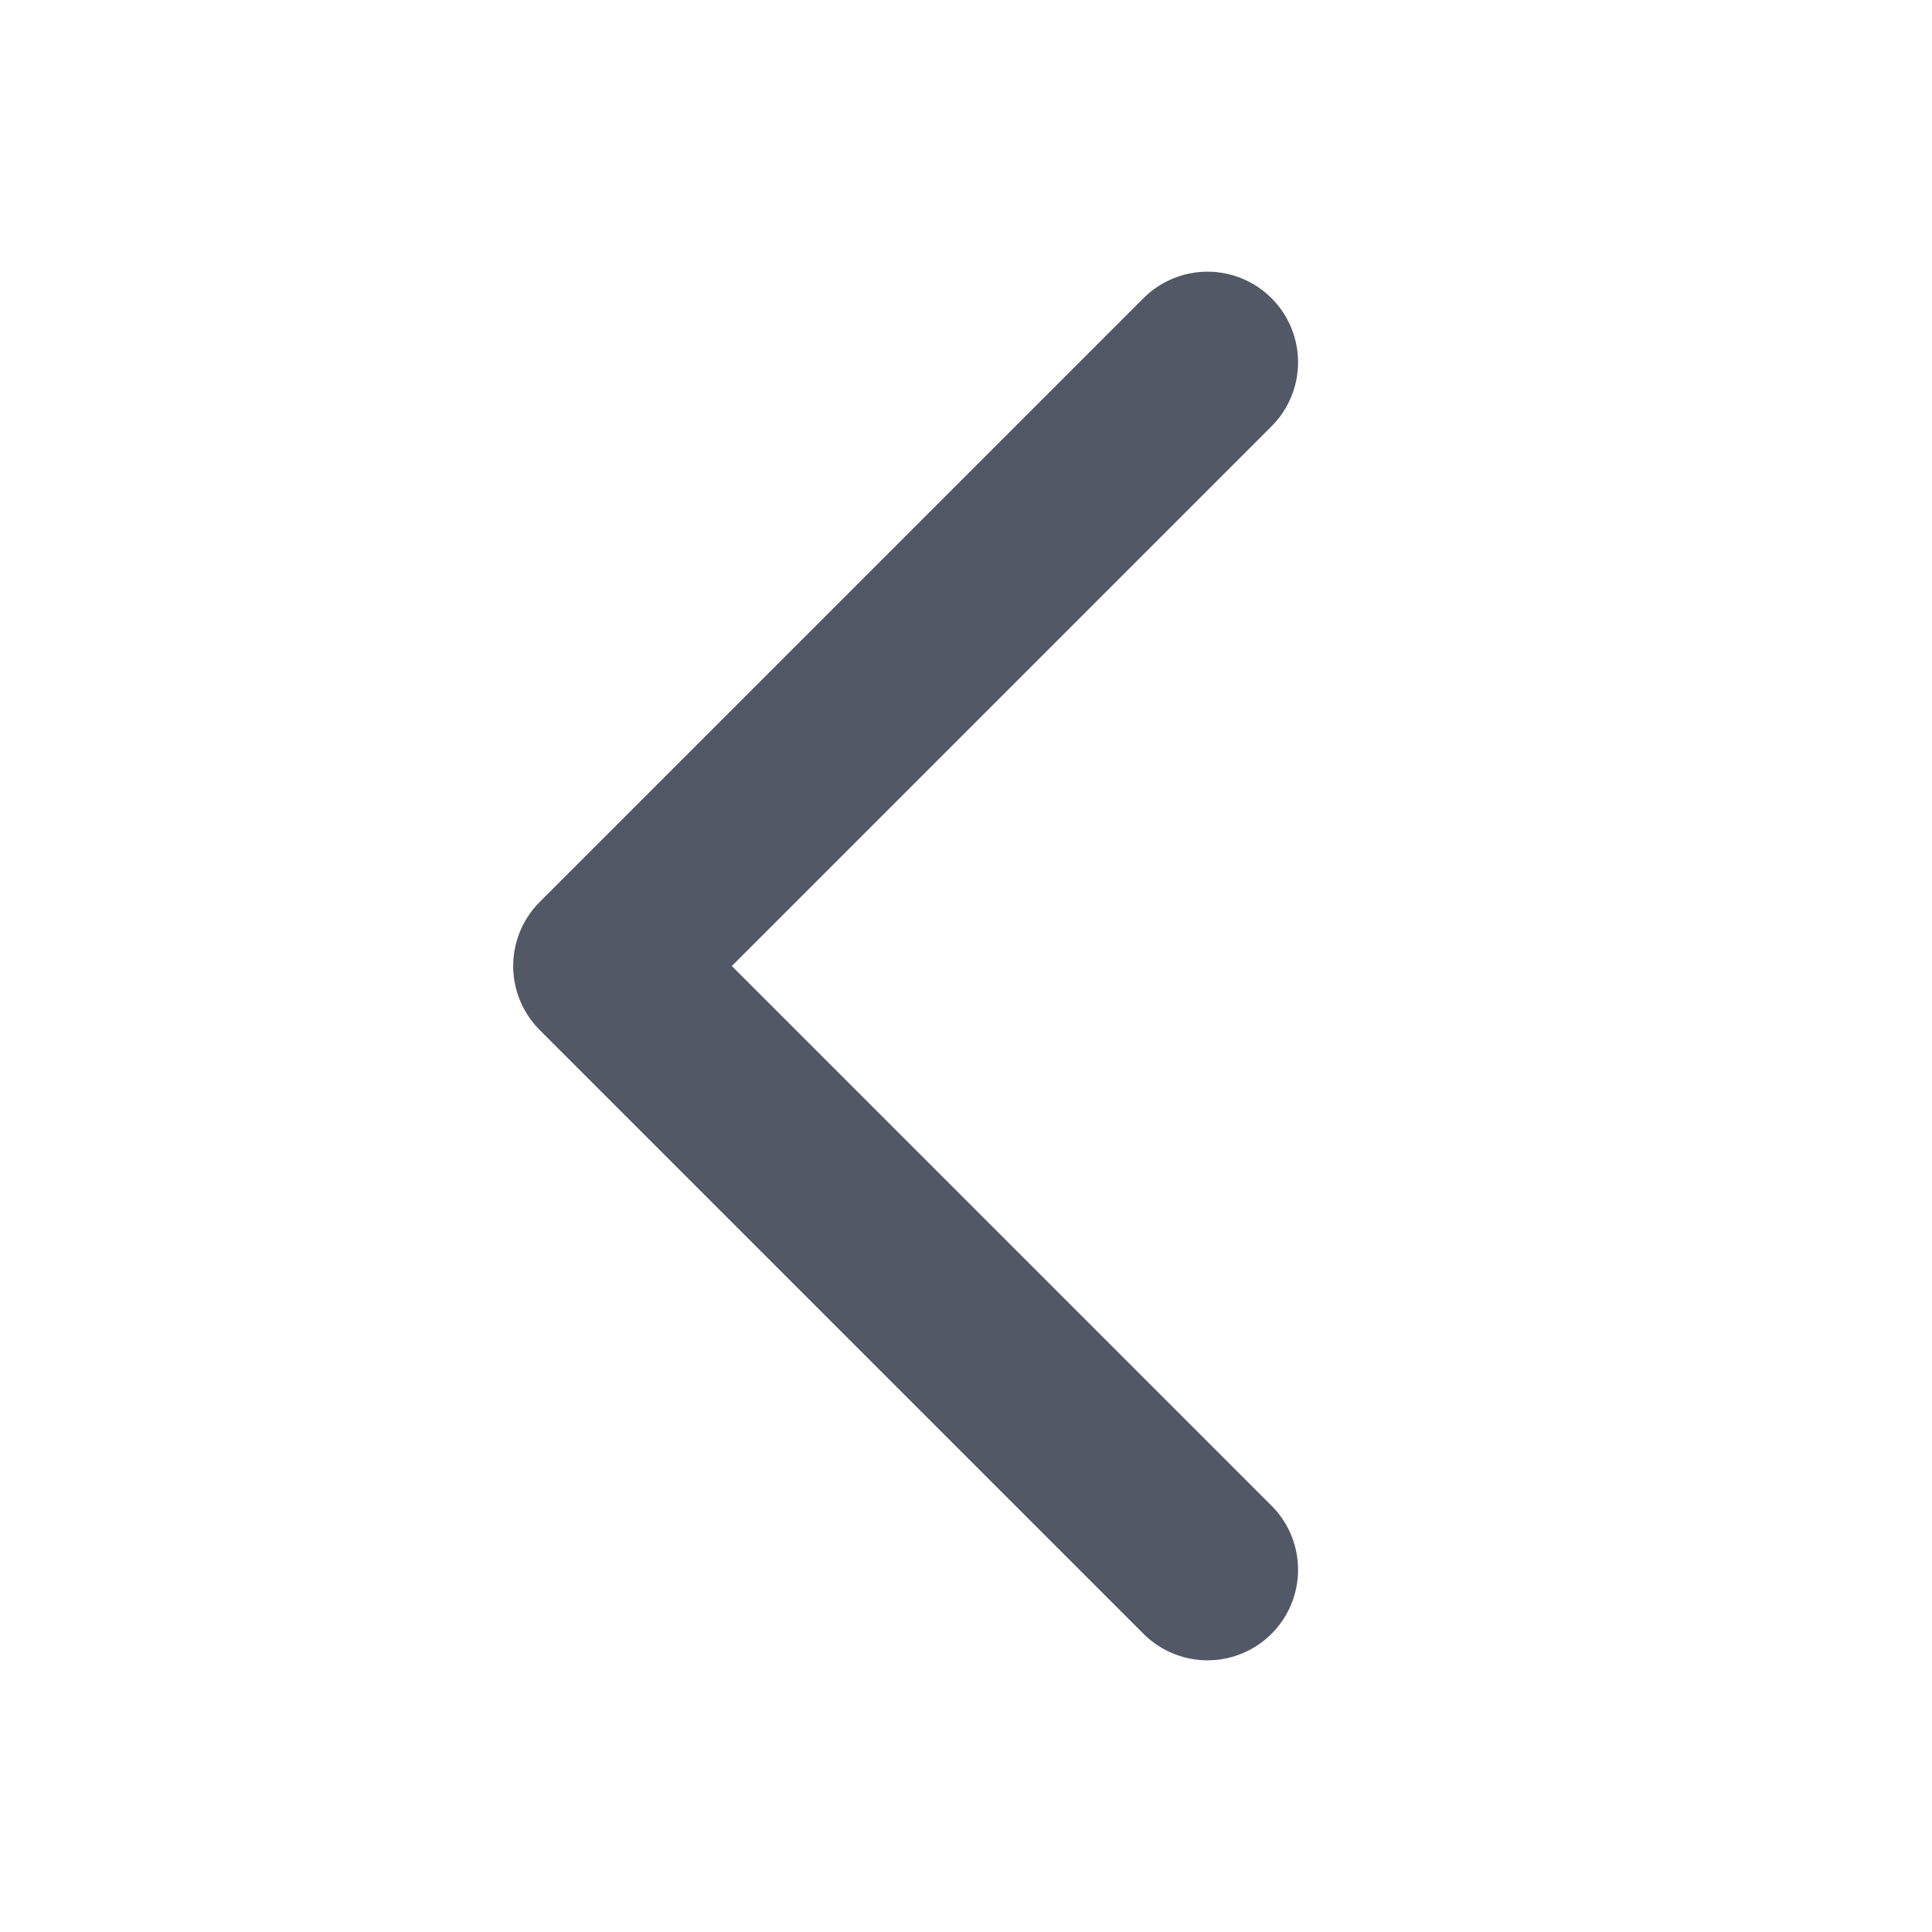
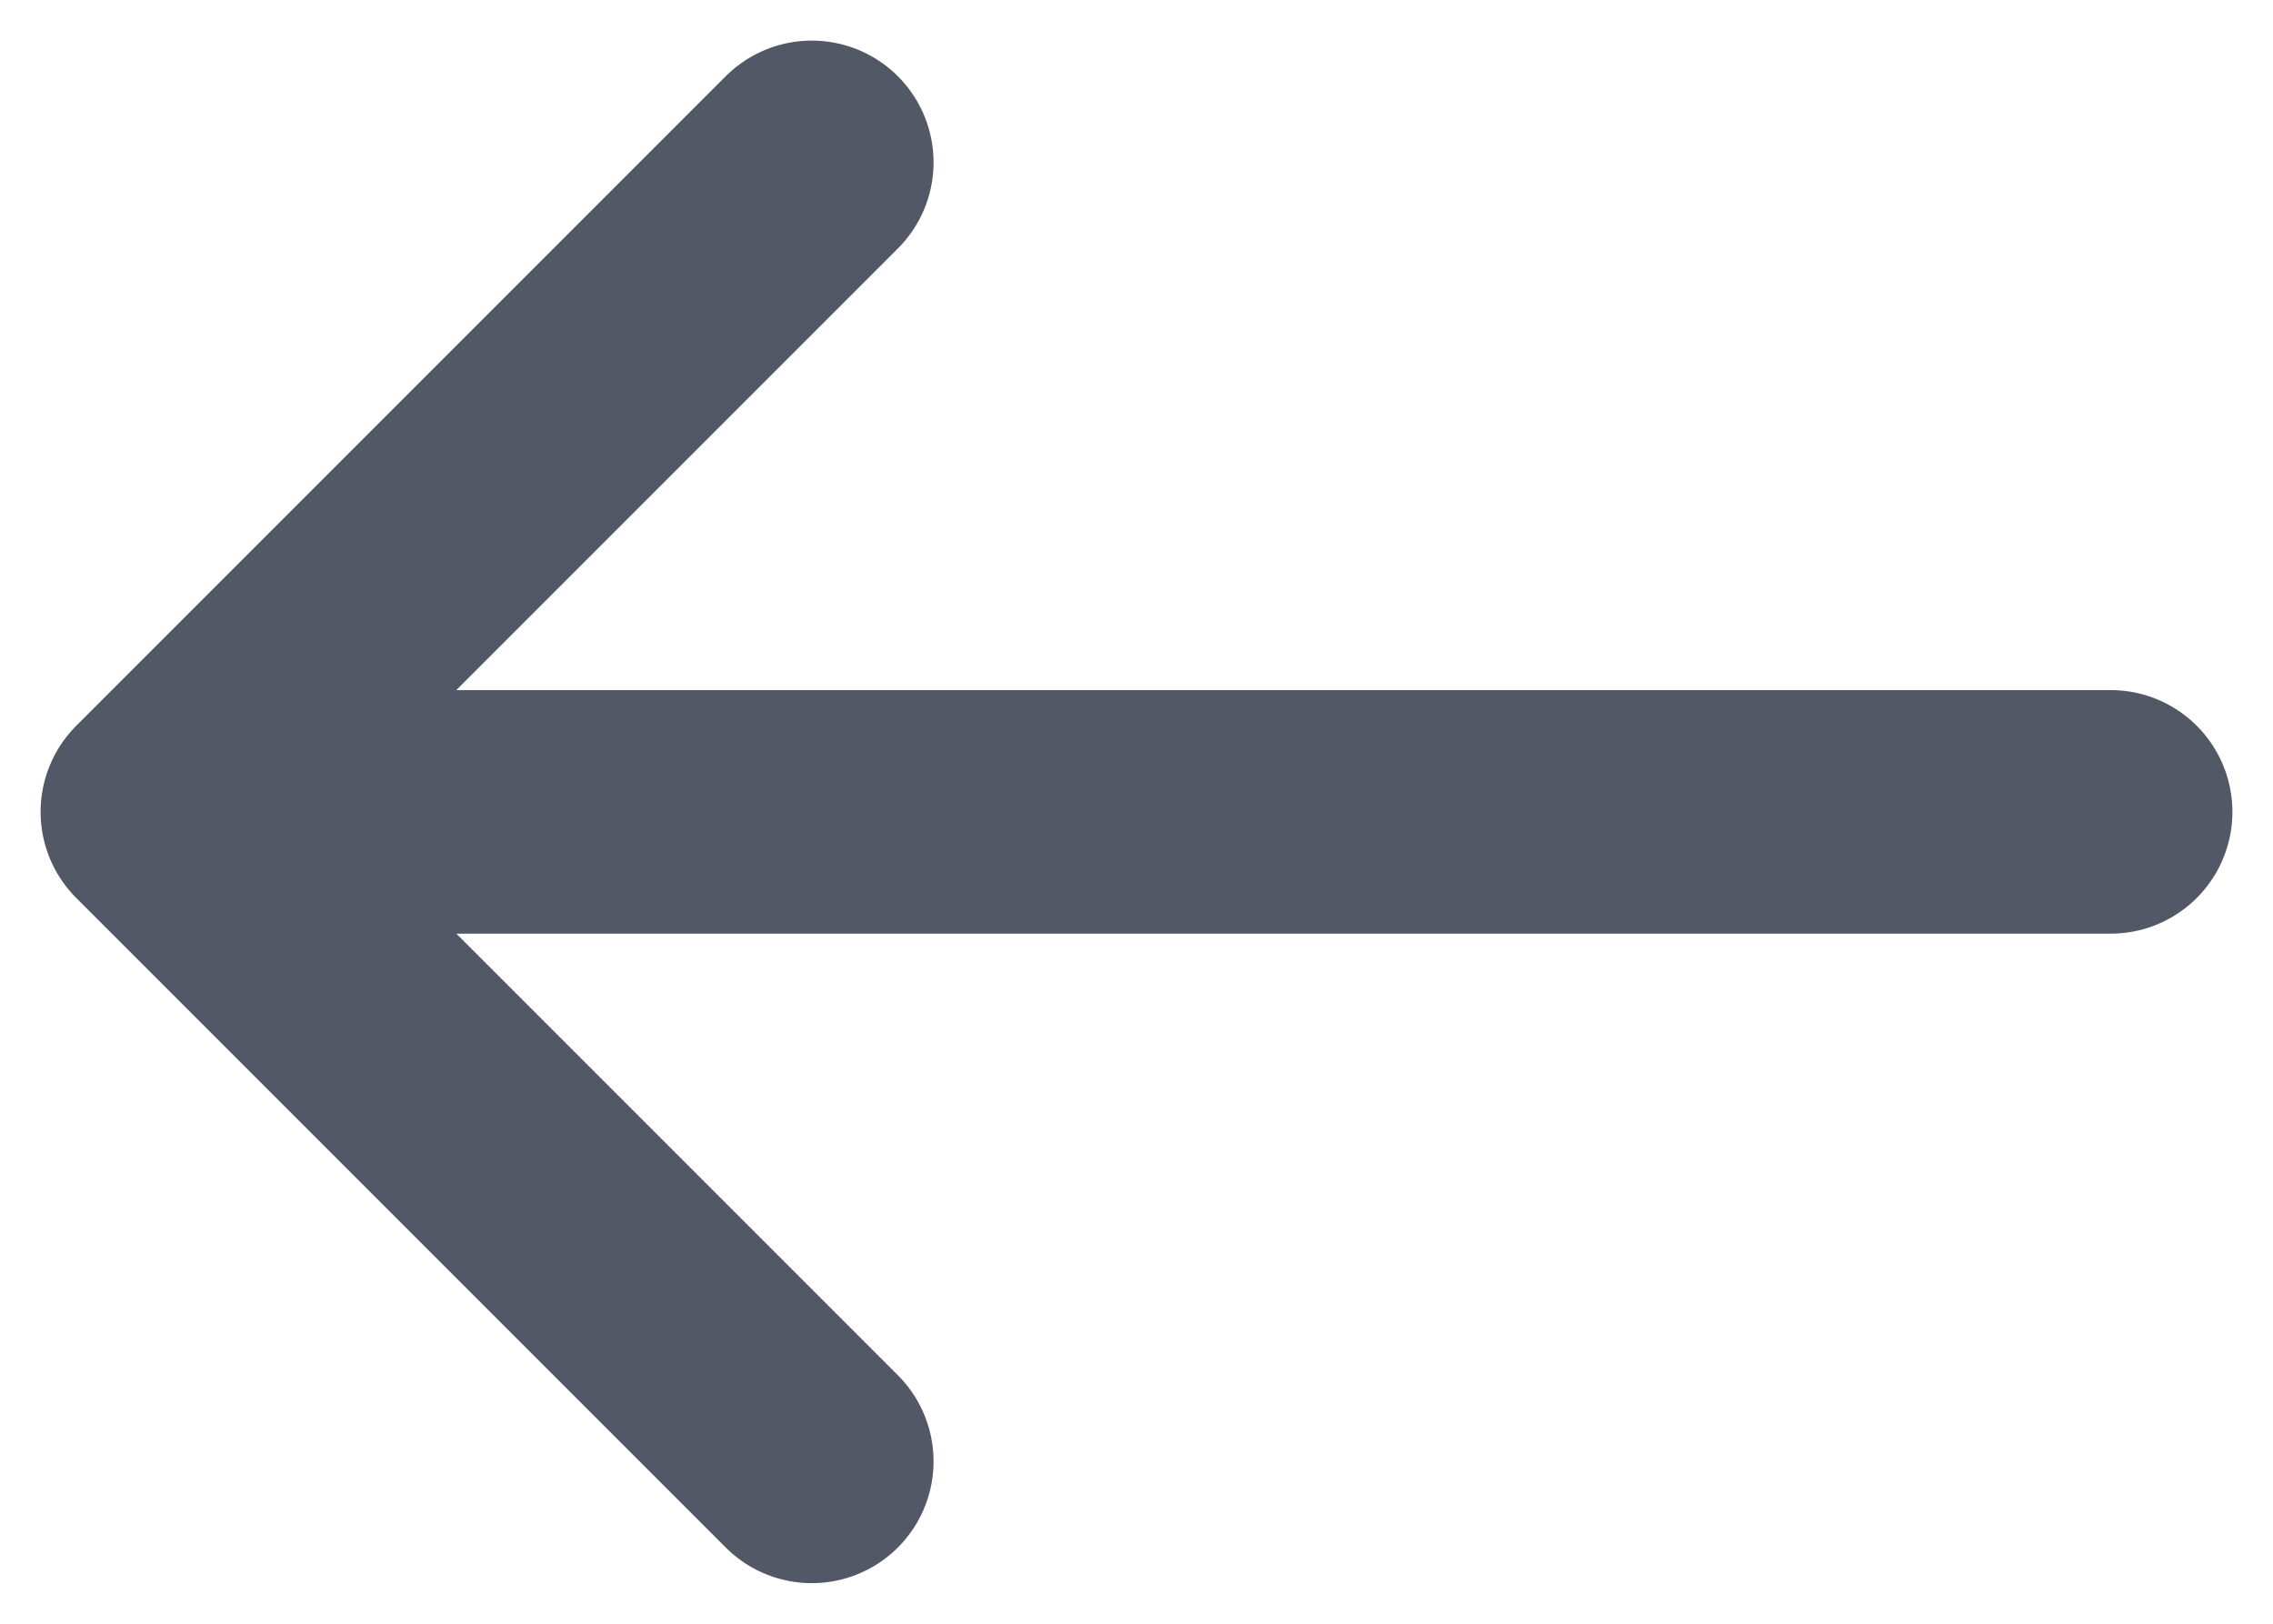
- <svg xmlns="http://www.w3.org/2000/svg" width="16" height="16" viewBox="0 0 16 16" fill="none">
-   <path d="M10 3L5 8L10 13" stroke="#525866" stroke-width="1.5" stroke-linecap="round" stroke-linejoin="round" />
+ <svg xmlns="http://www.w3.org/2000/svg" width="14" height="10" viewBox="0 0 14 10" fill="none">
+   <path d="M13 5H1M1 5L5 1M1 5L5 9" stroke="#525866" stroke-width="1.5" stroke-linecap="round" stroke-linejoin="round" />
</svg>
